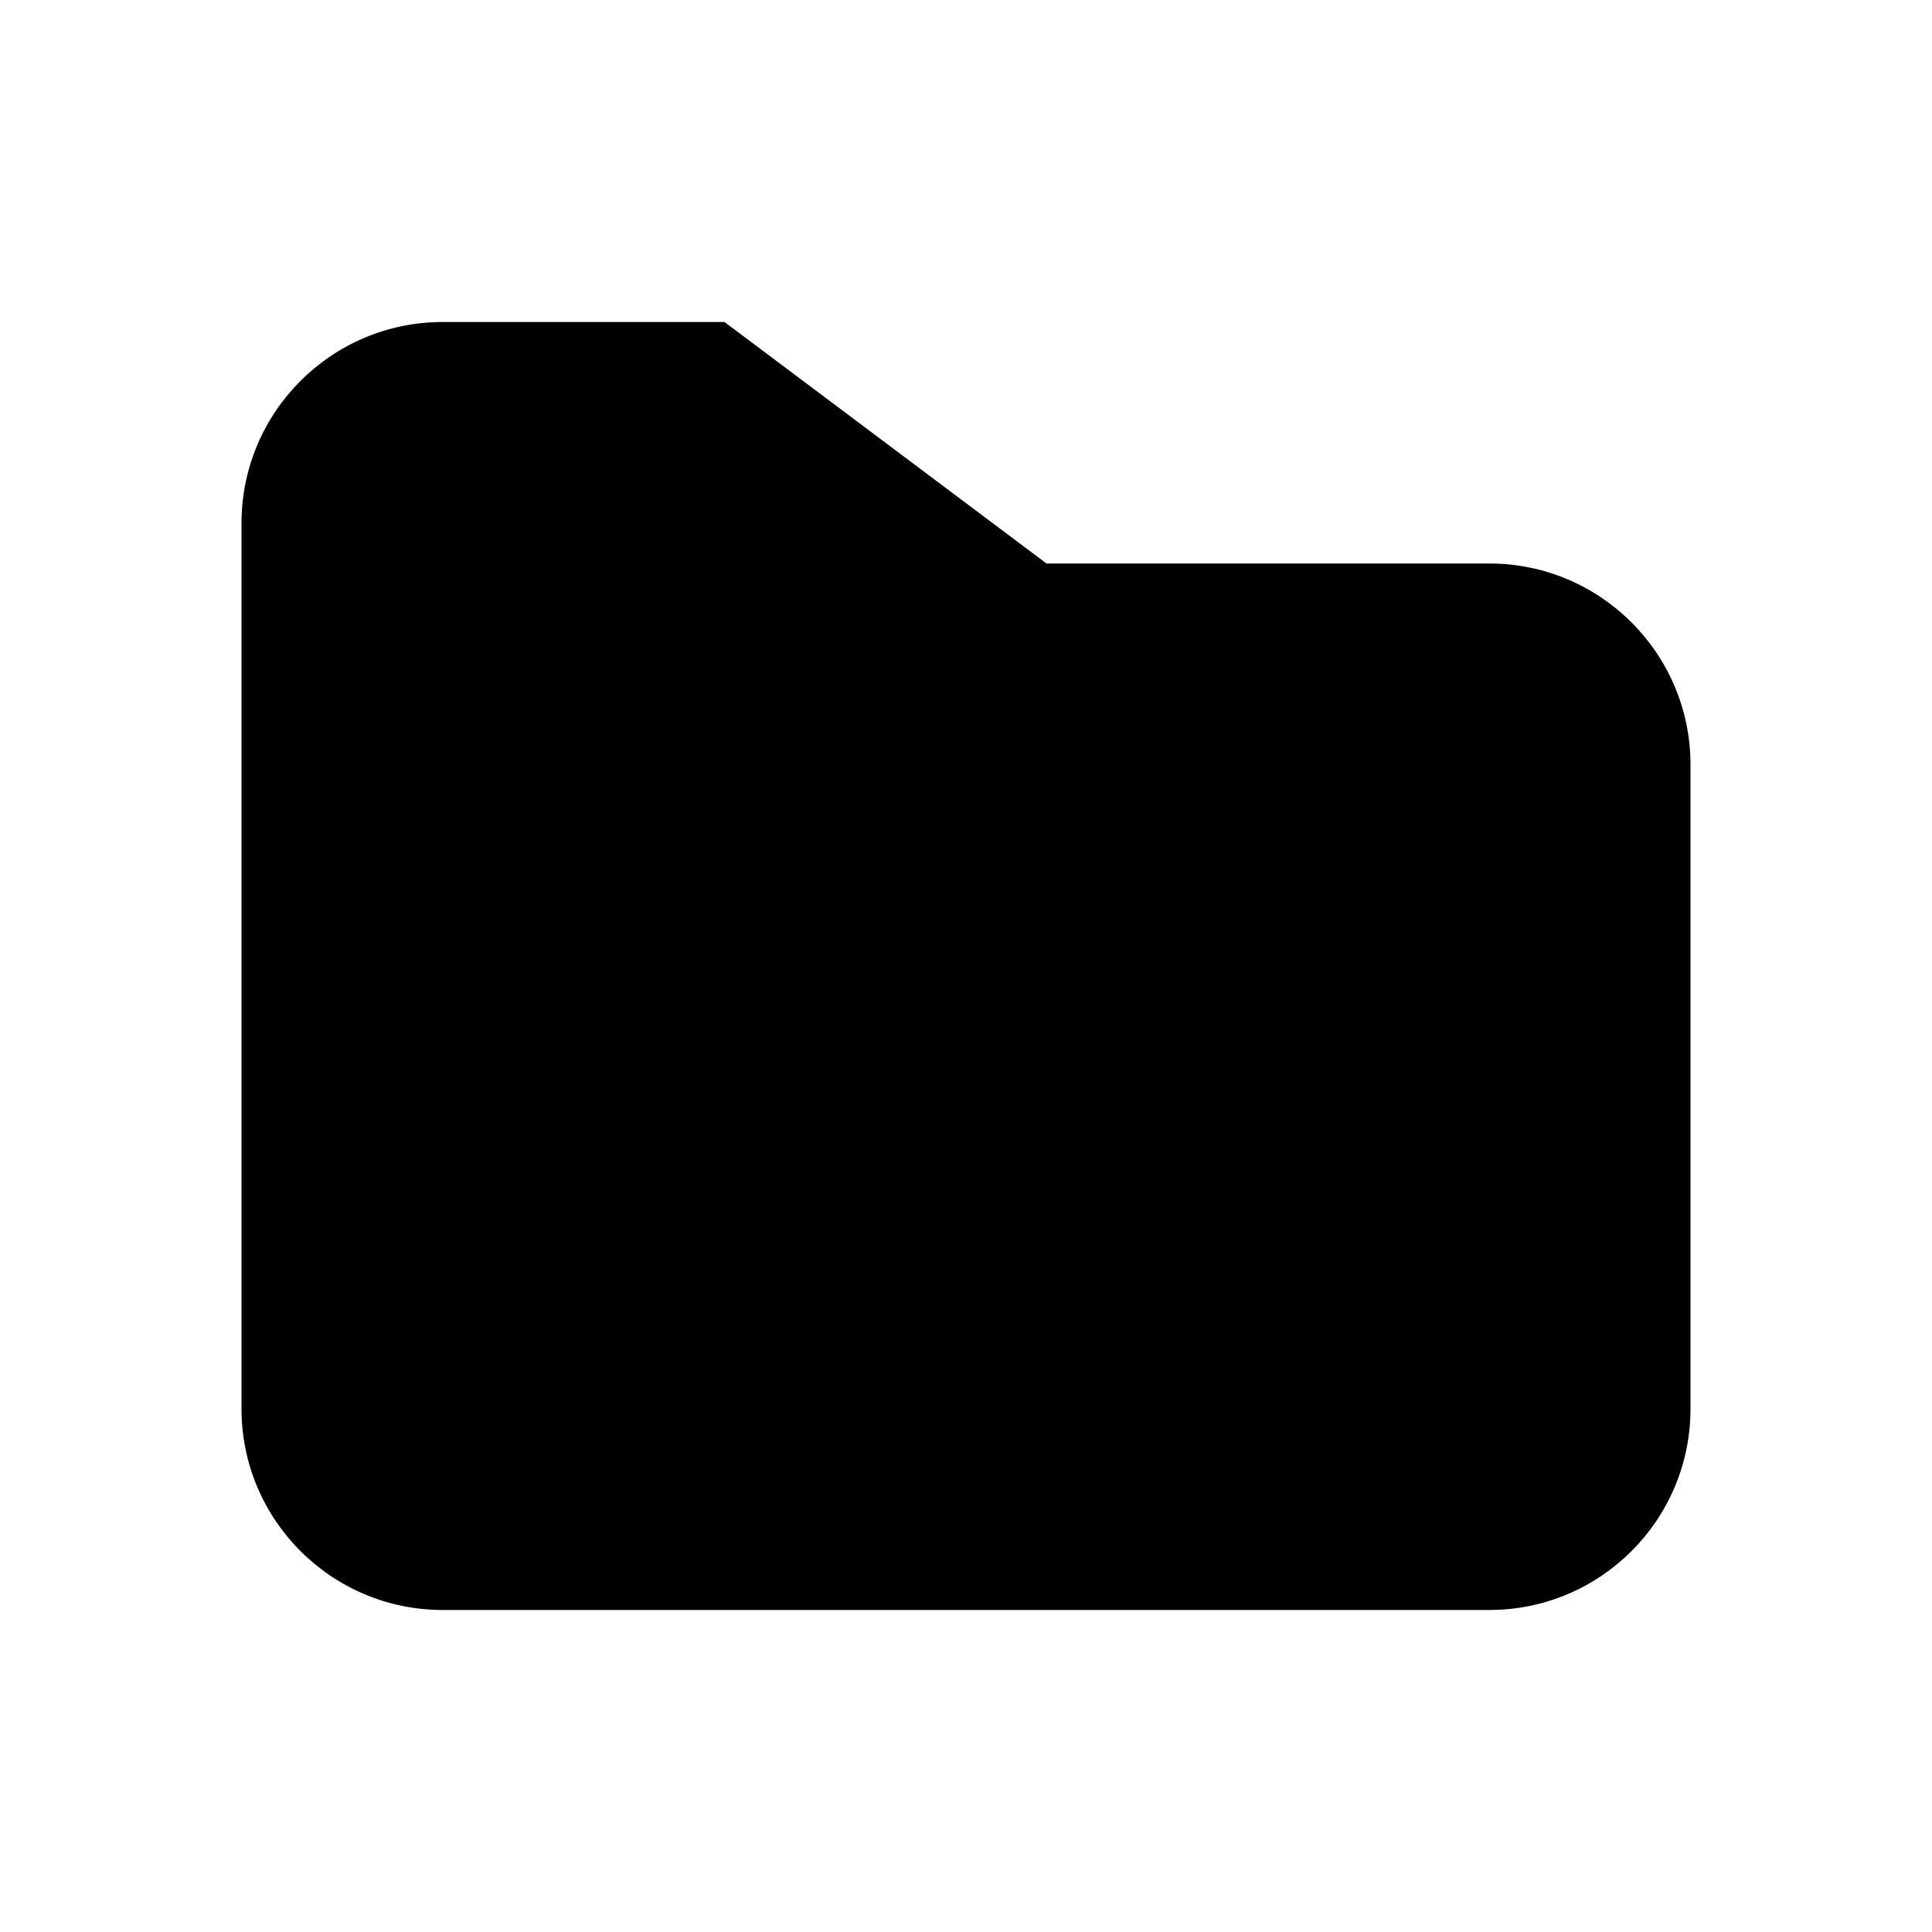
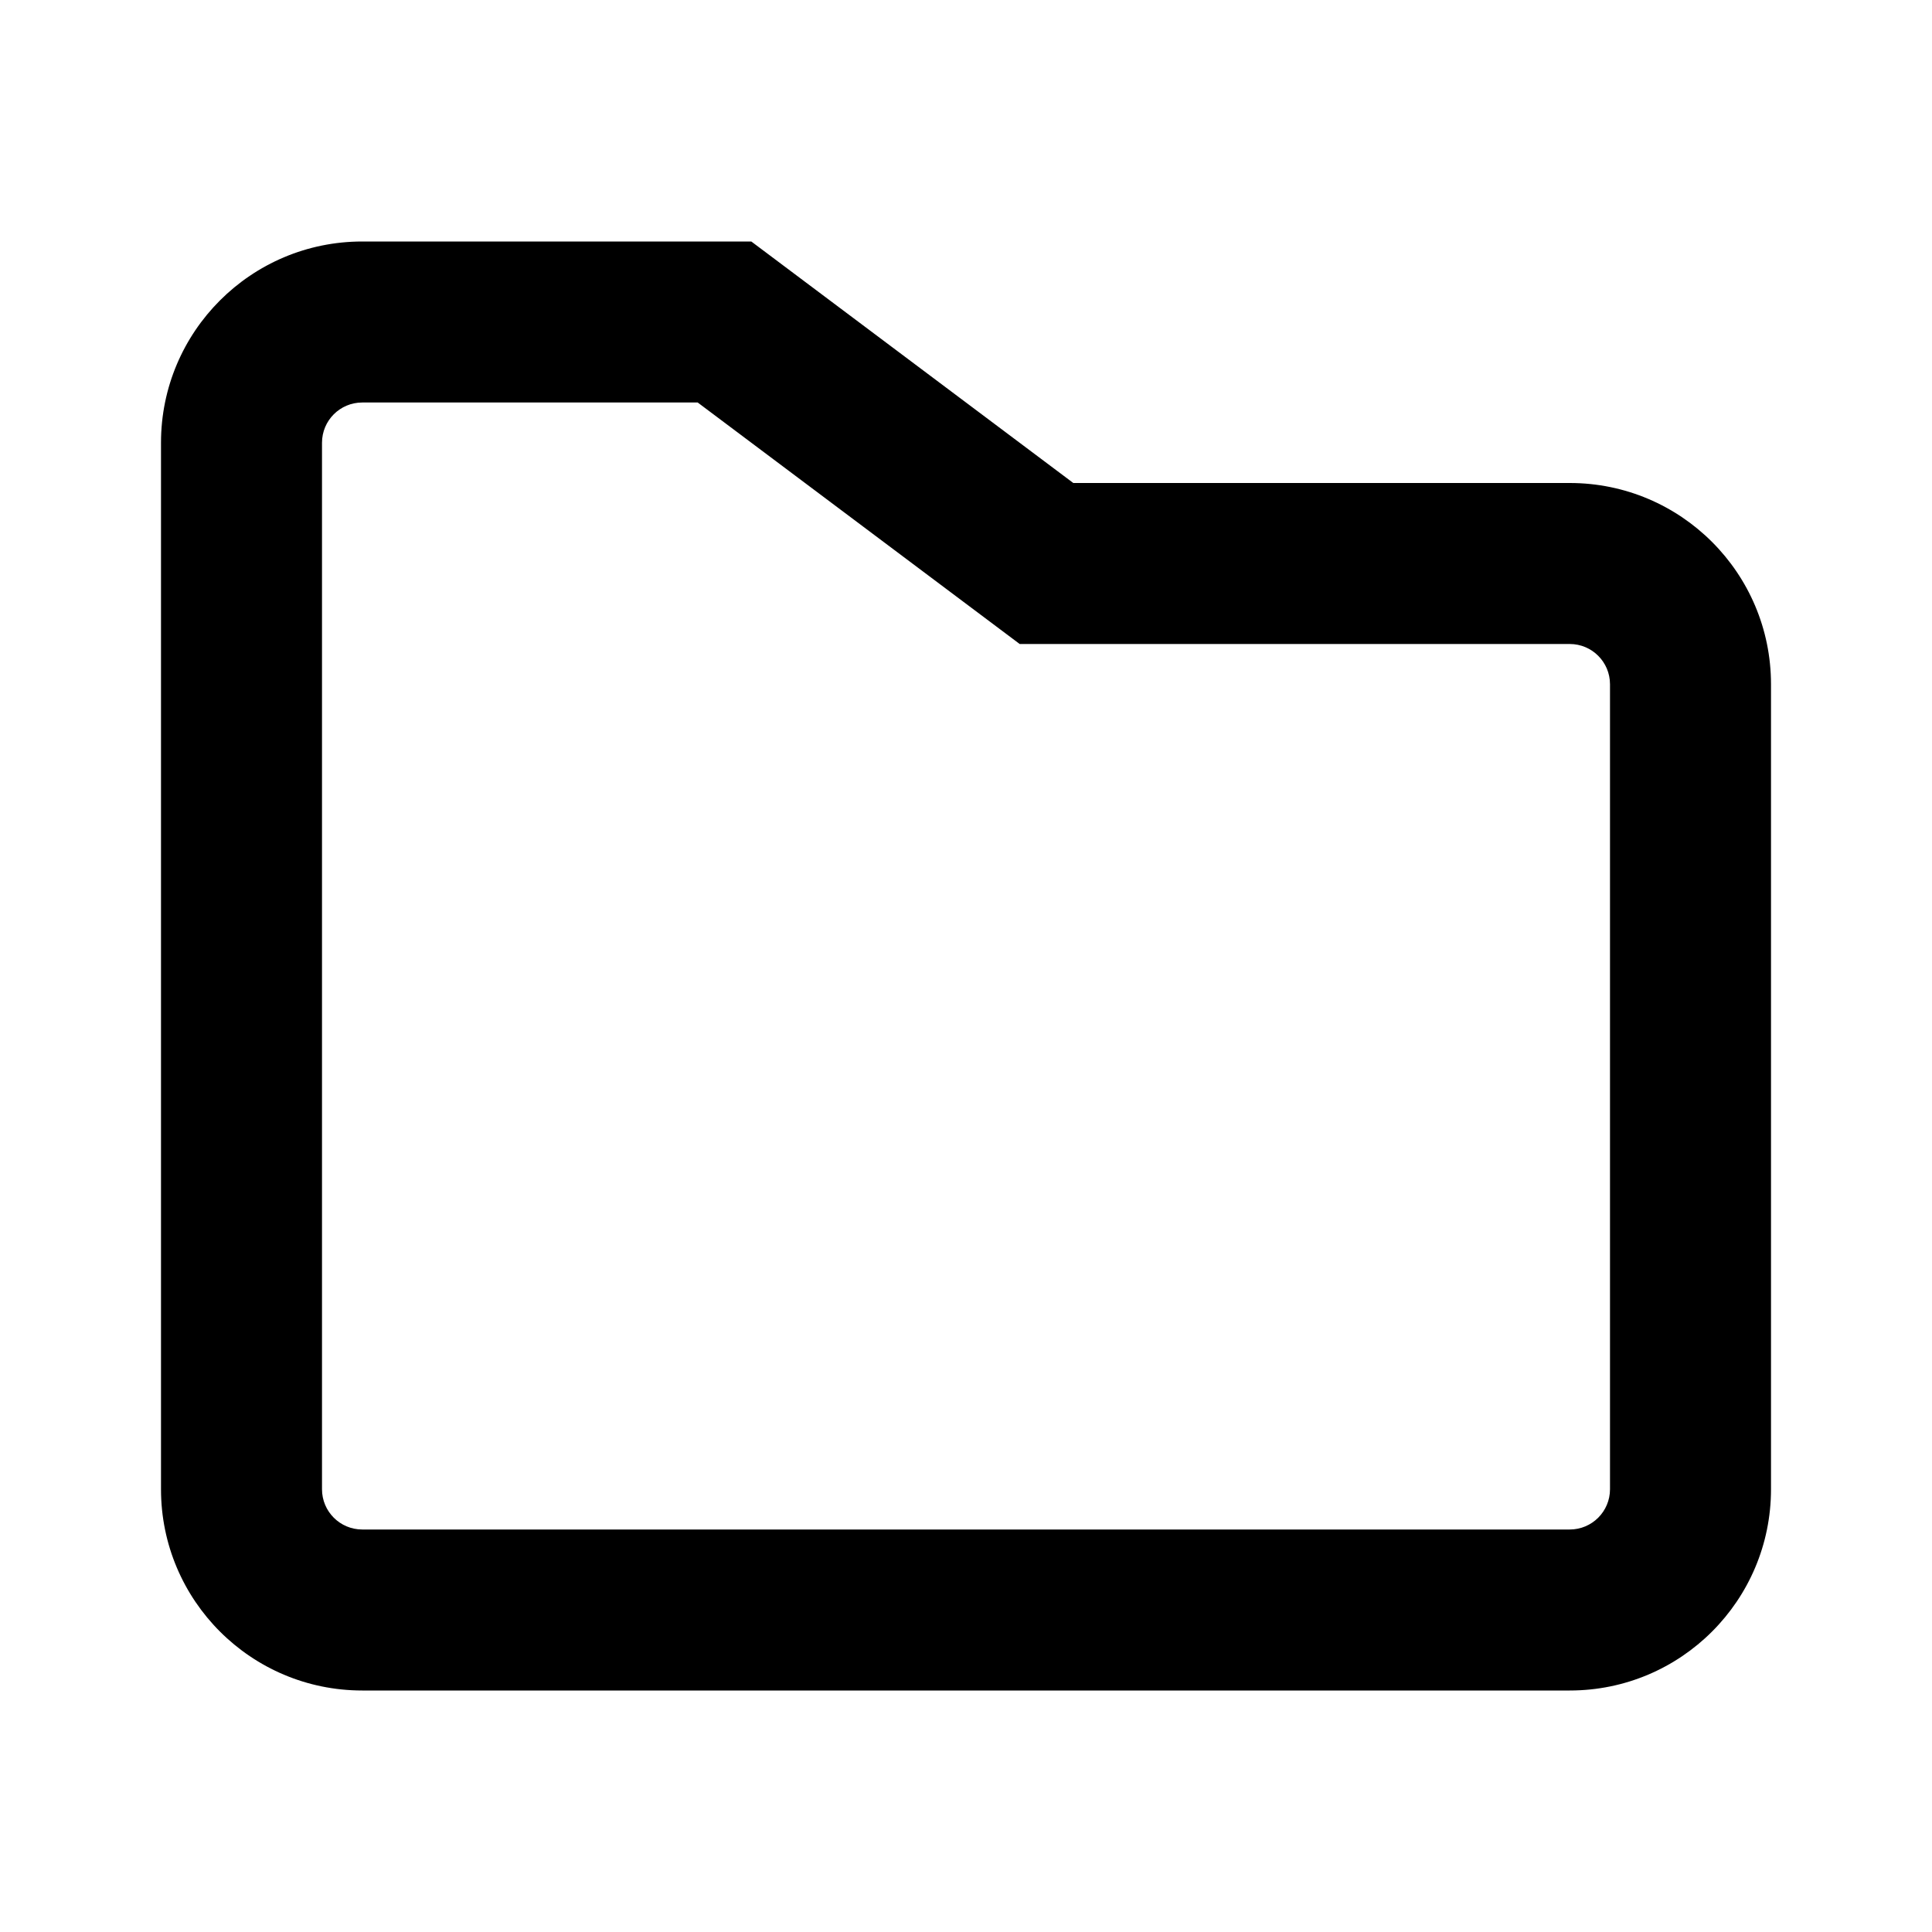
<svg xmlns="http://www.w3.org/2000/svg" width="24" height="24" viewBox="0 0 24 24">
-   <path d="M3 6.5A2.5 2.5 0 0 1 5.5 4H9l4 3h5.5A2.5 2.5 0 0 1 21 9.5v8a2.5 2.5 0 0 1-2.5 2.5h-13A2.5 2.5 0 0 1 3 17.5v-11Z" />
+   <path fill-rule="evenodd" clip-rule="evenodd" d="M4.5 5a.5.5 0 0 0-.5.5v13a.5.5 0 0 0 .5.5h15a.5.5 0 0 0 .5-.5v-10a.5.5 0 0 0-.5-.5h-6.833l-4-3H4.5ZM2 5.5A2.5 2.5 0 0 1 4.5 3h4.833l4 3H19.5A2.5 2.5 0 0 1 22 8.5v10a2.5 2.5 0 0 1-2.5 2.5h-15A2.5 2.5 0 0 1 2 18.5v-13Z" />
</svg>
